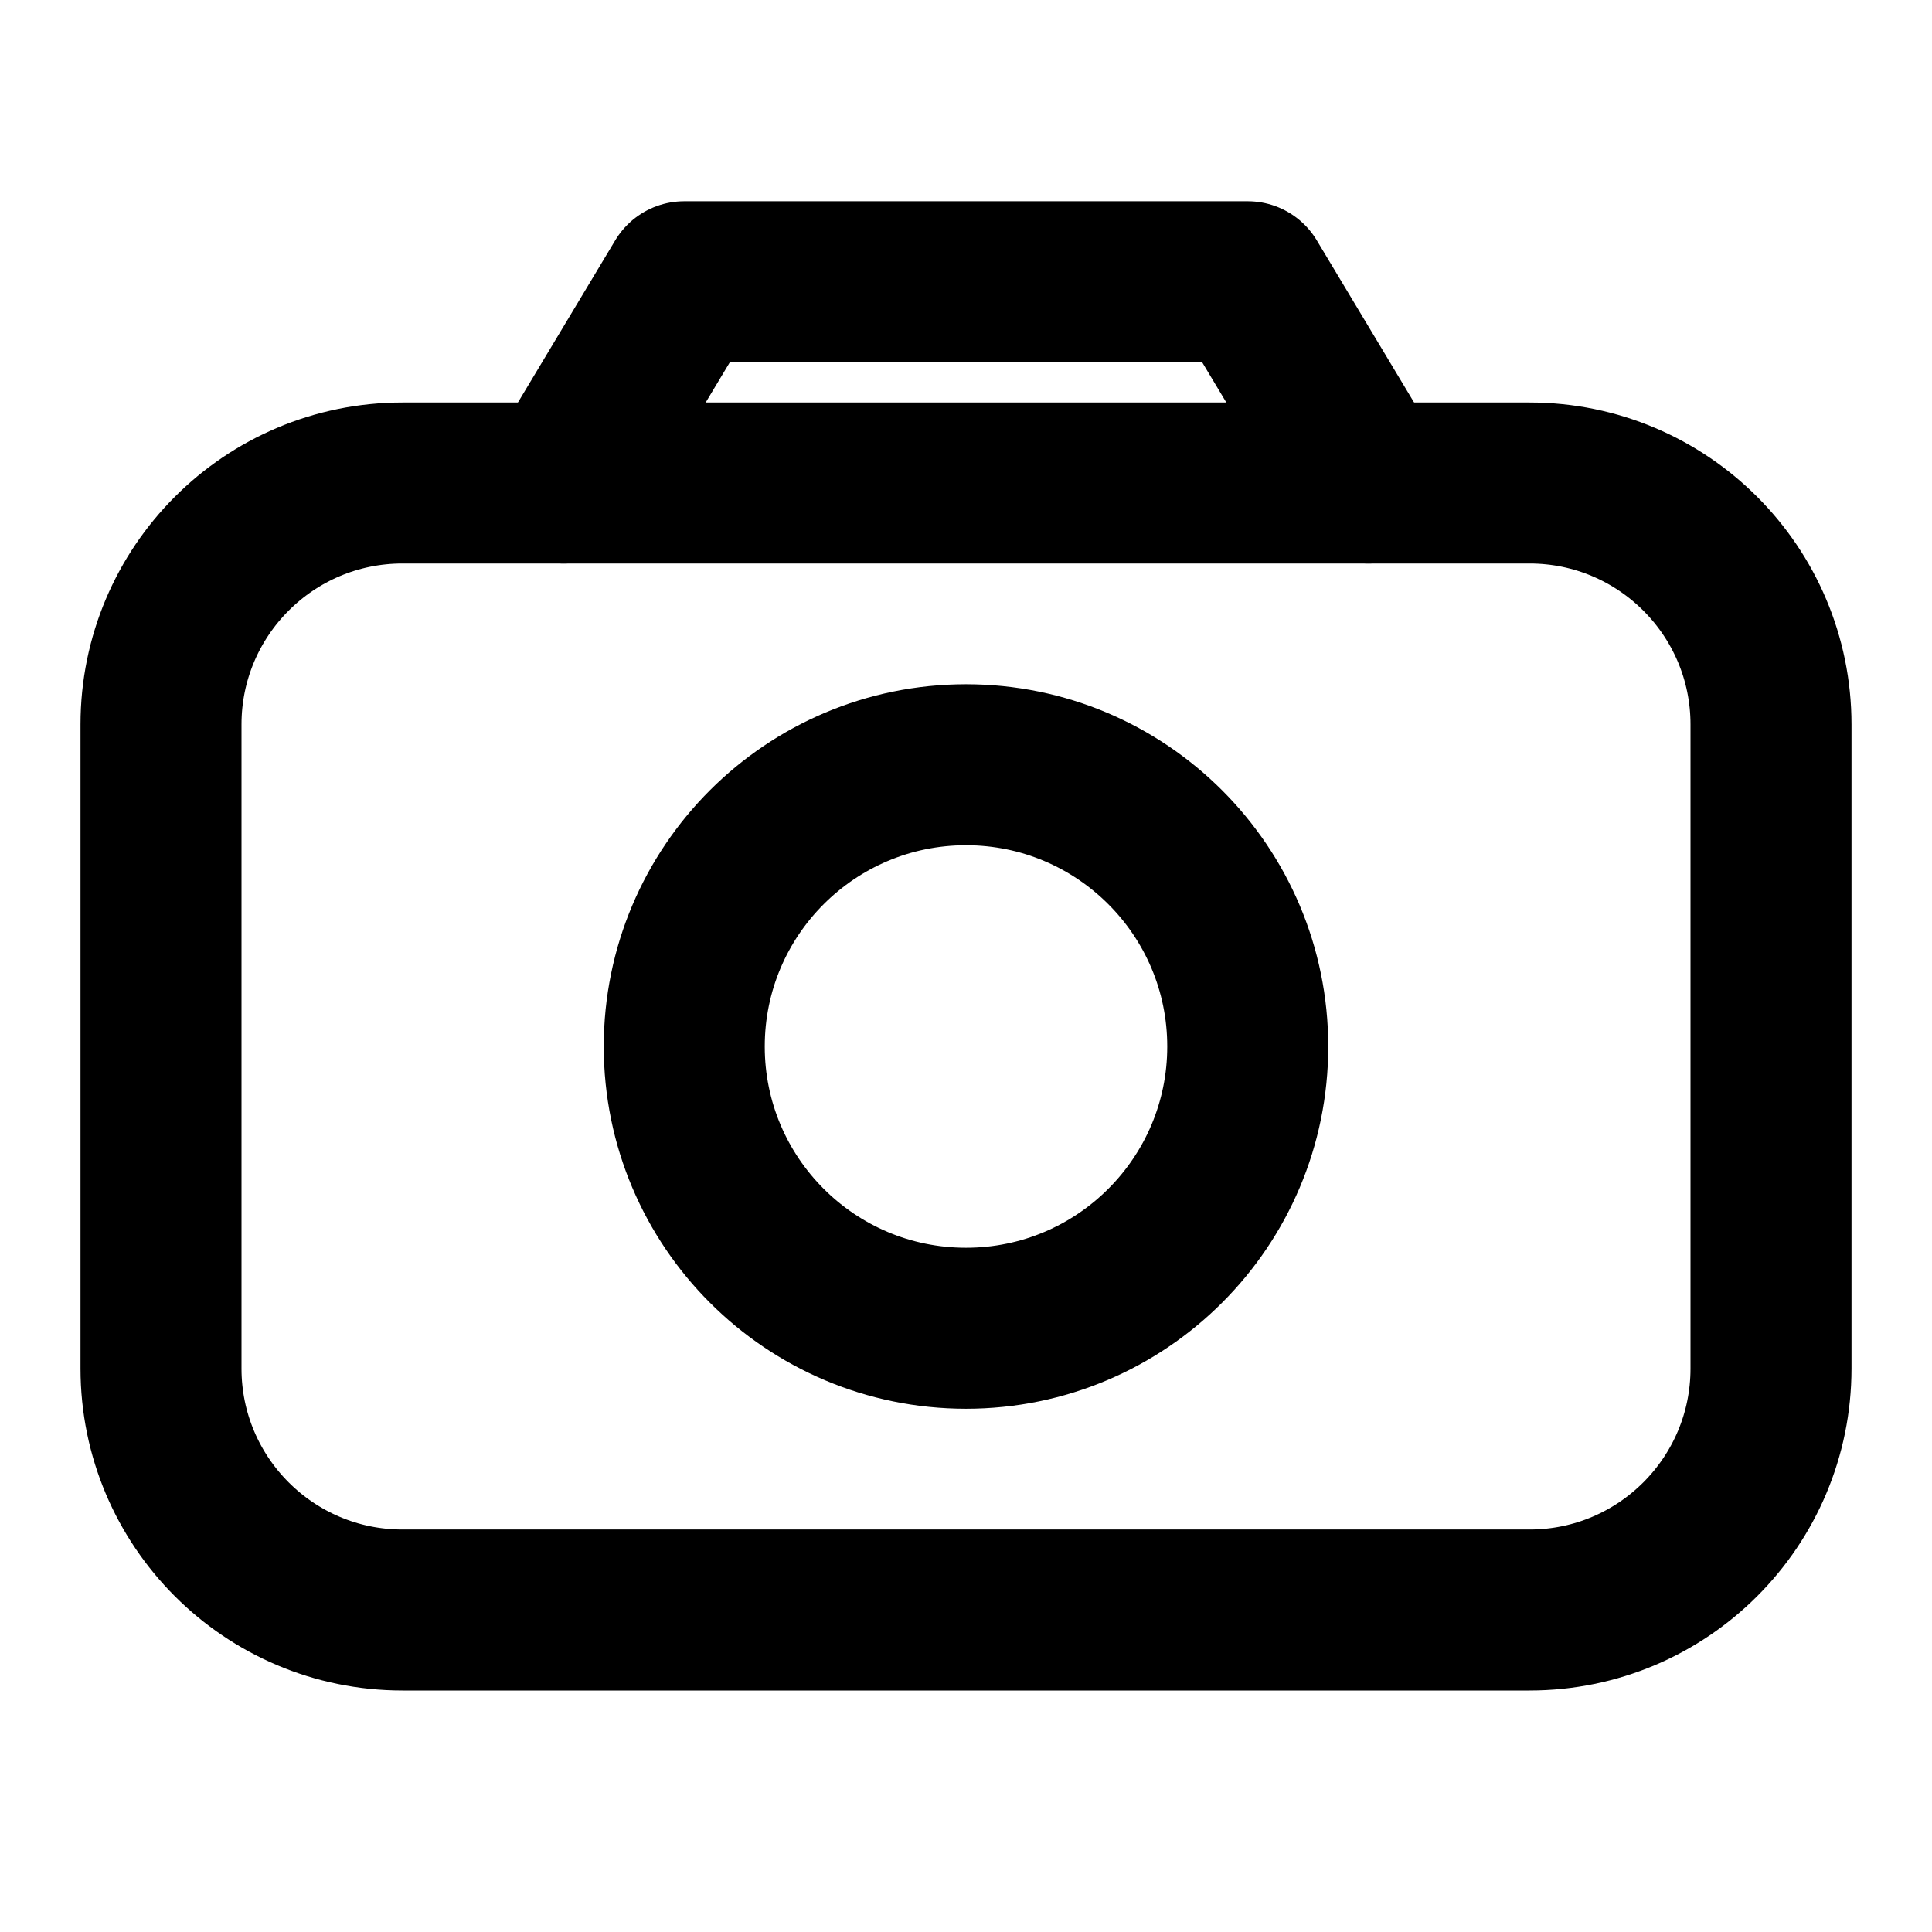
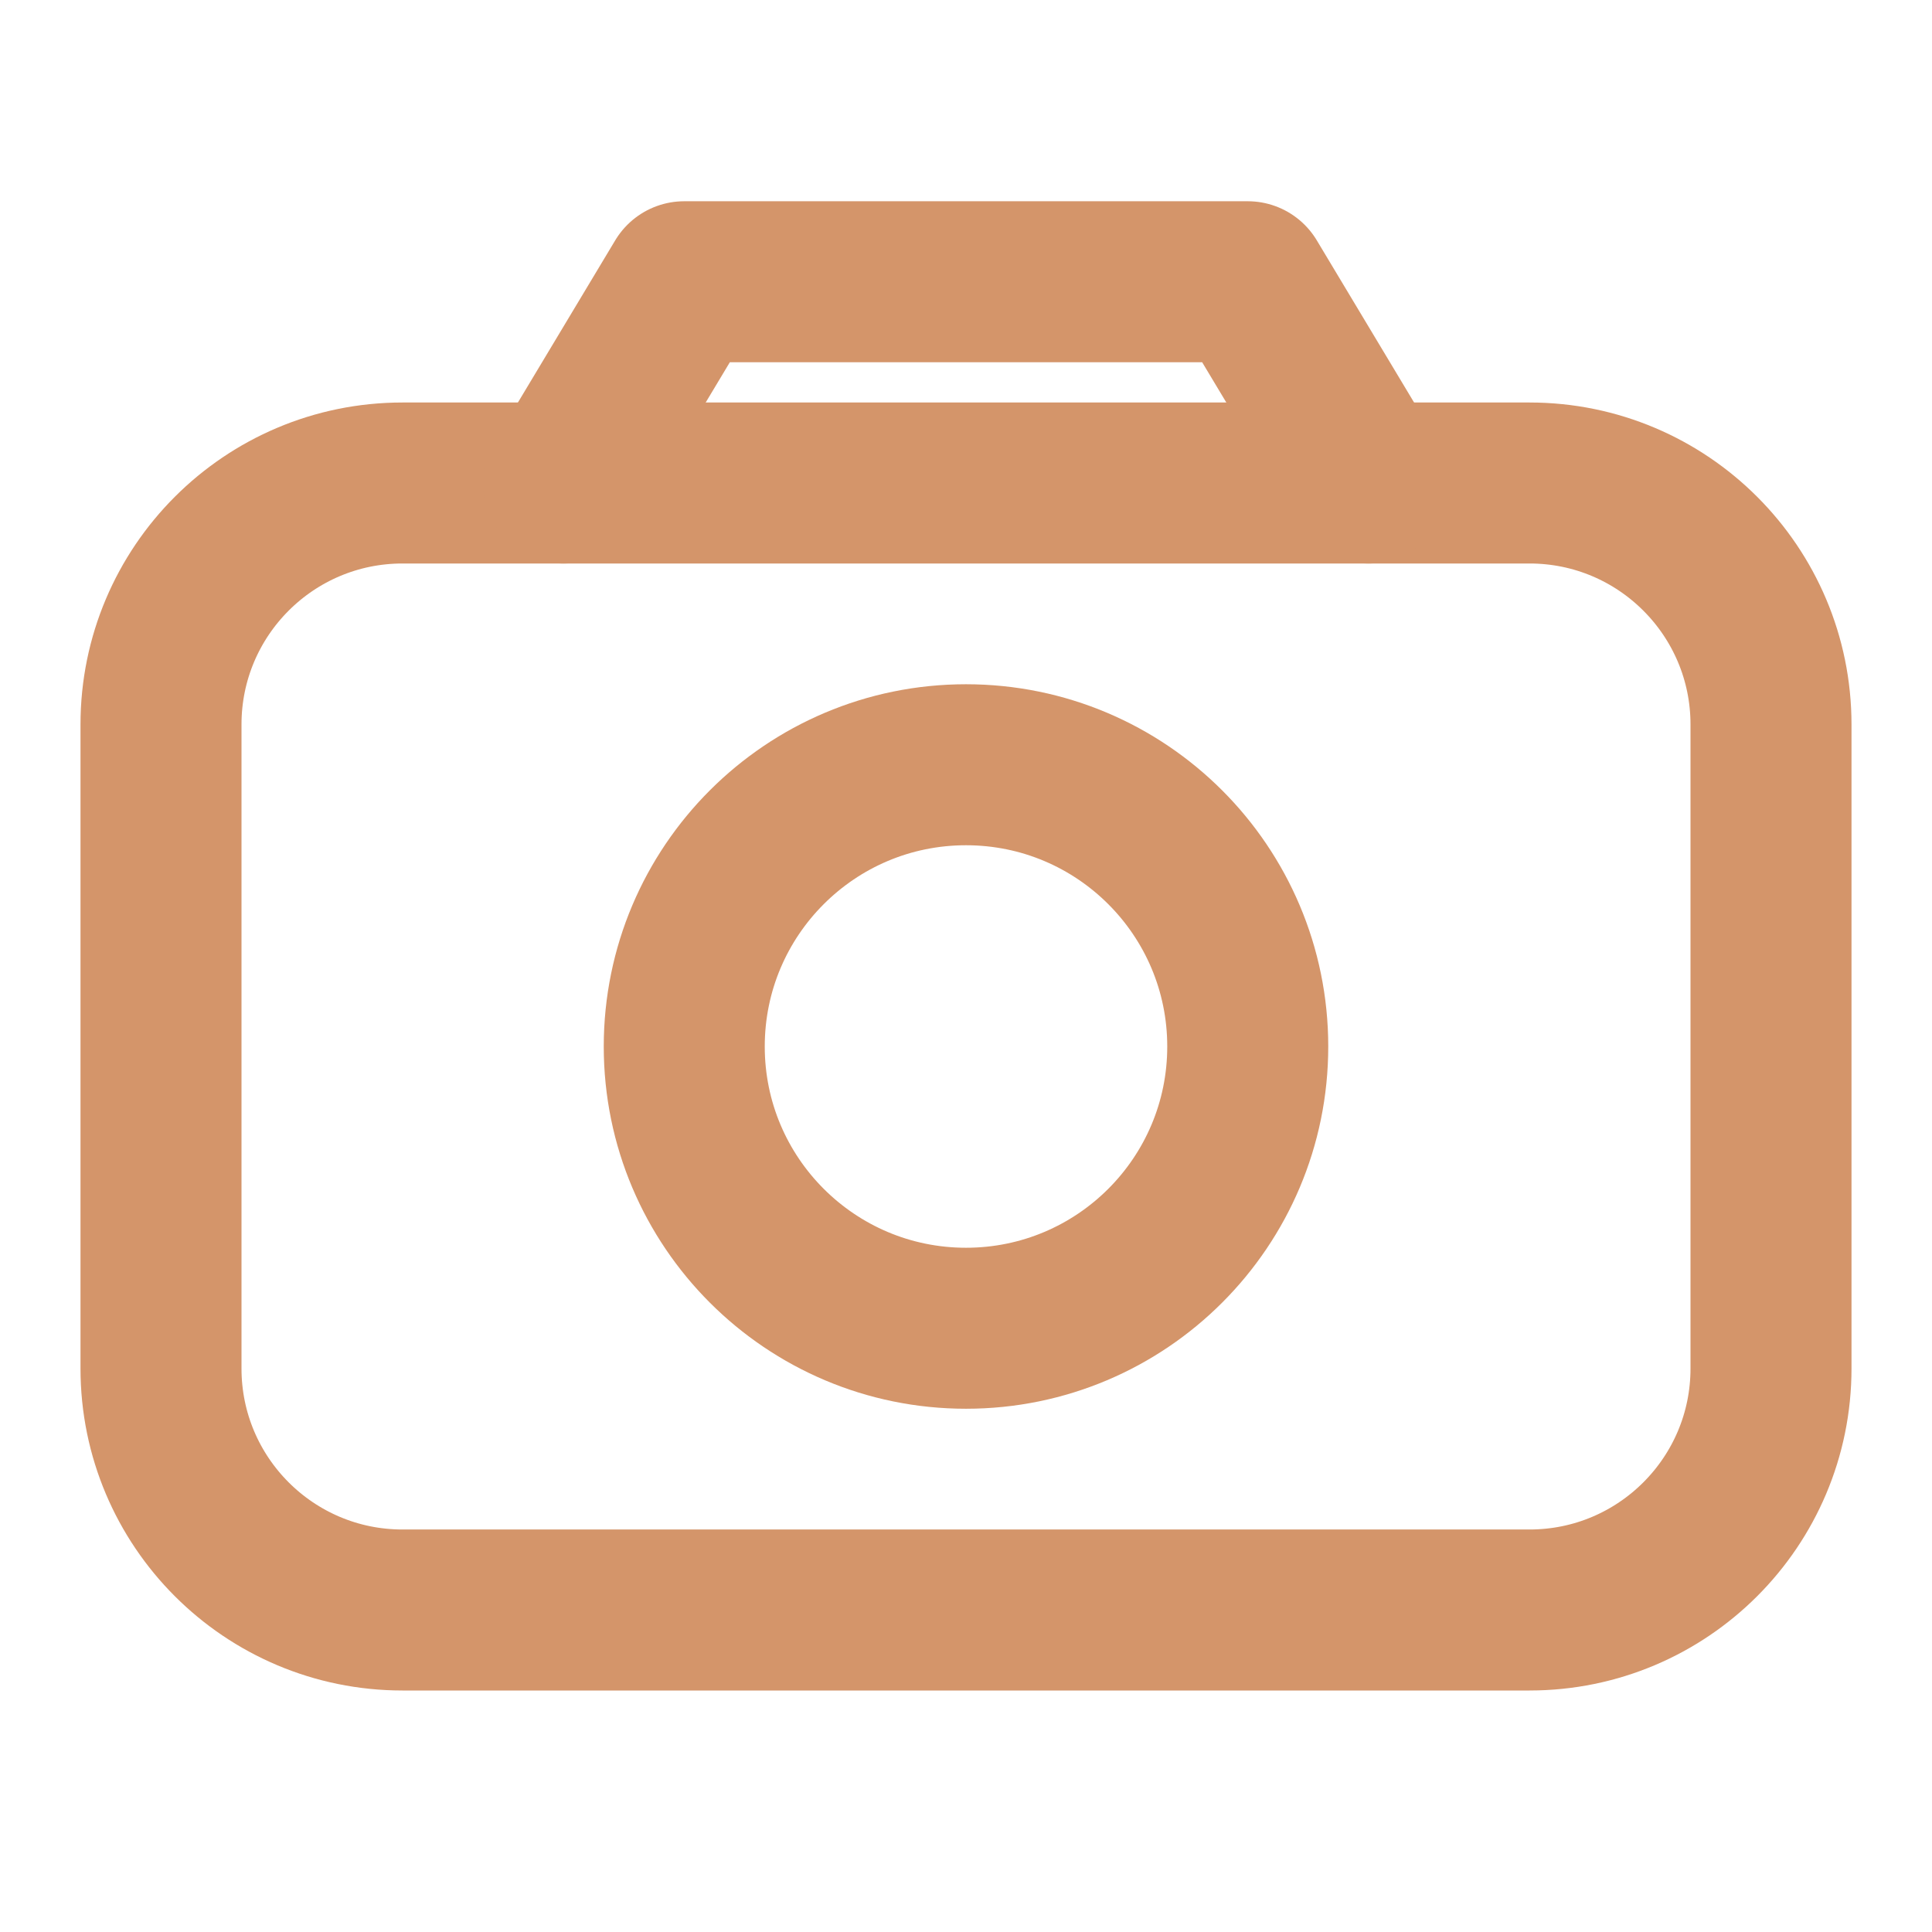
- <svg viewBox="0 0 24 24" fill="none" stroke="currentColor" stroke-width="2" stroke-linecap="round" stroke-linejoin="round">
+ <svg viewBox="0 0 24 24" fill="none" stroke="#D4956A" stroke-width="2" stroke-linecap="round" stroke-linejoin="round">
  <rect x="2" y="6" width="20" height="14" rx="3" />
  <path d="M7 6l1.5-2.5h7L17 6" />
  <circle cx="12" cy="13" r="3.5" />
</svg>
